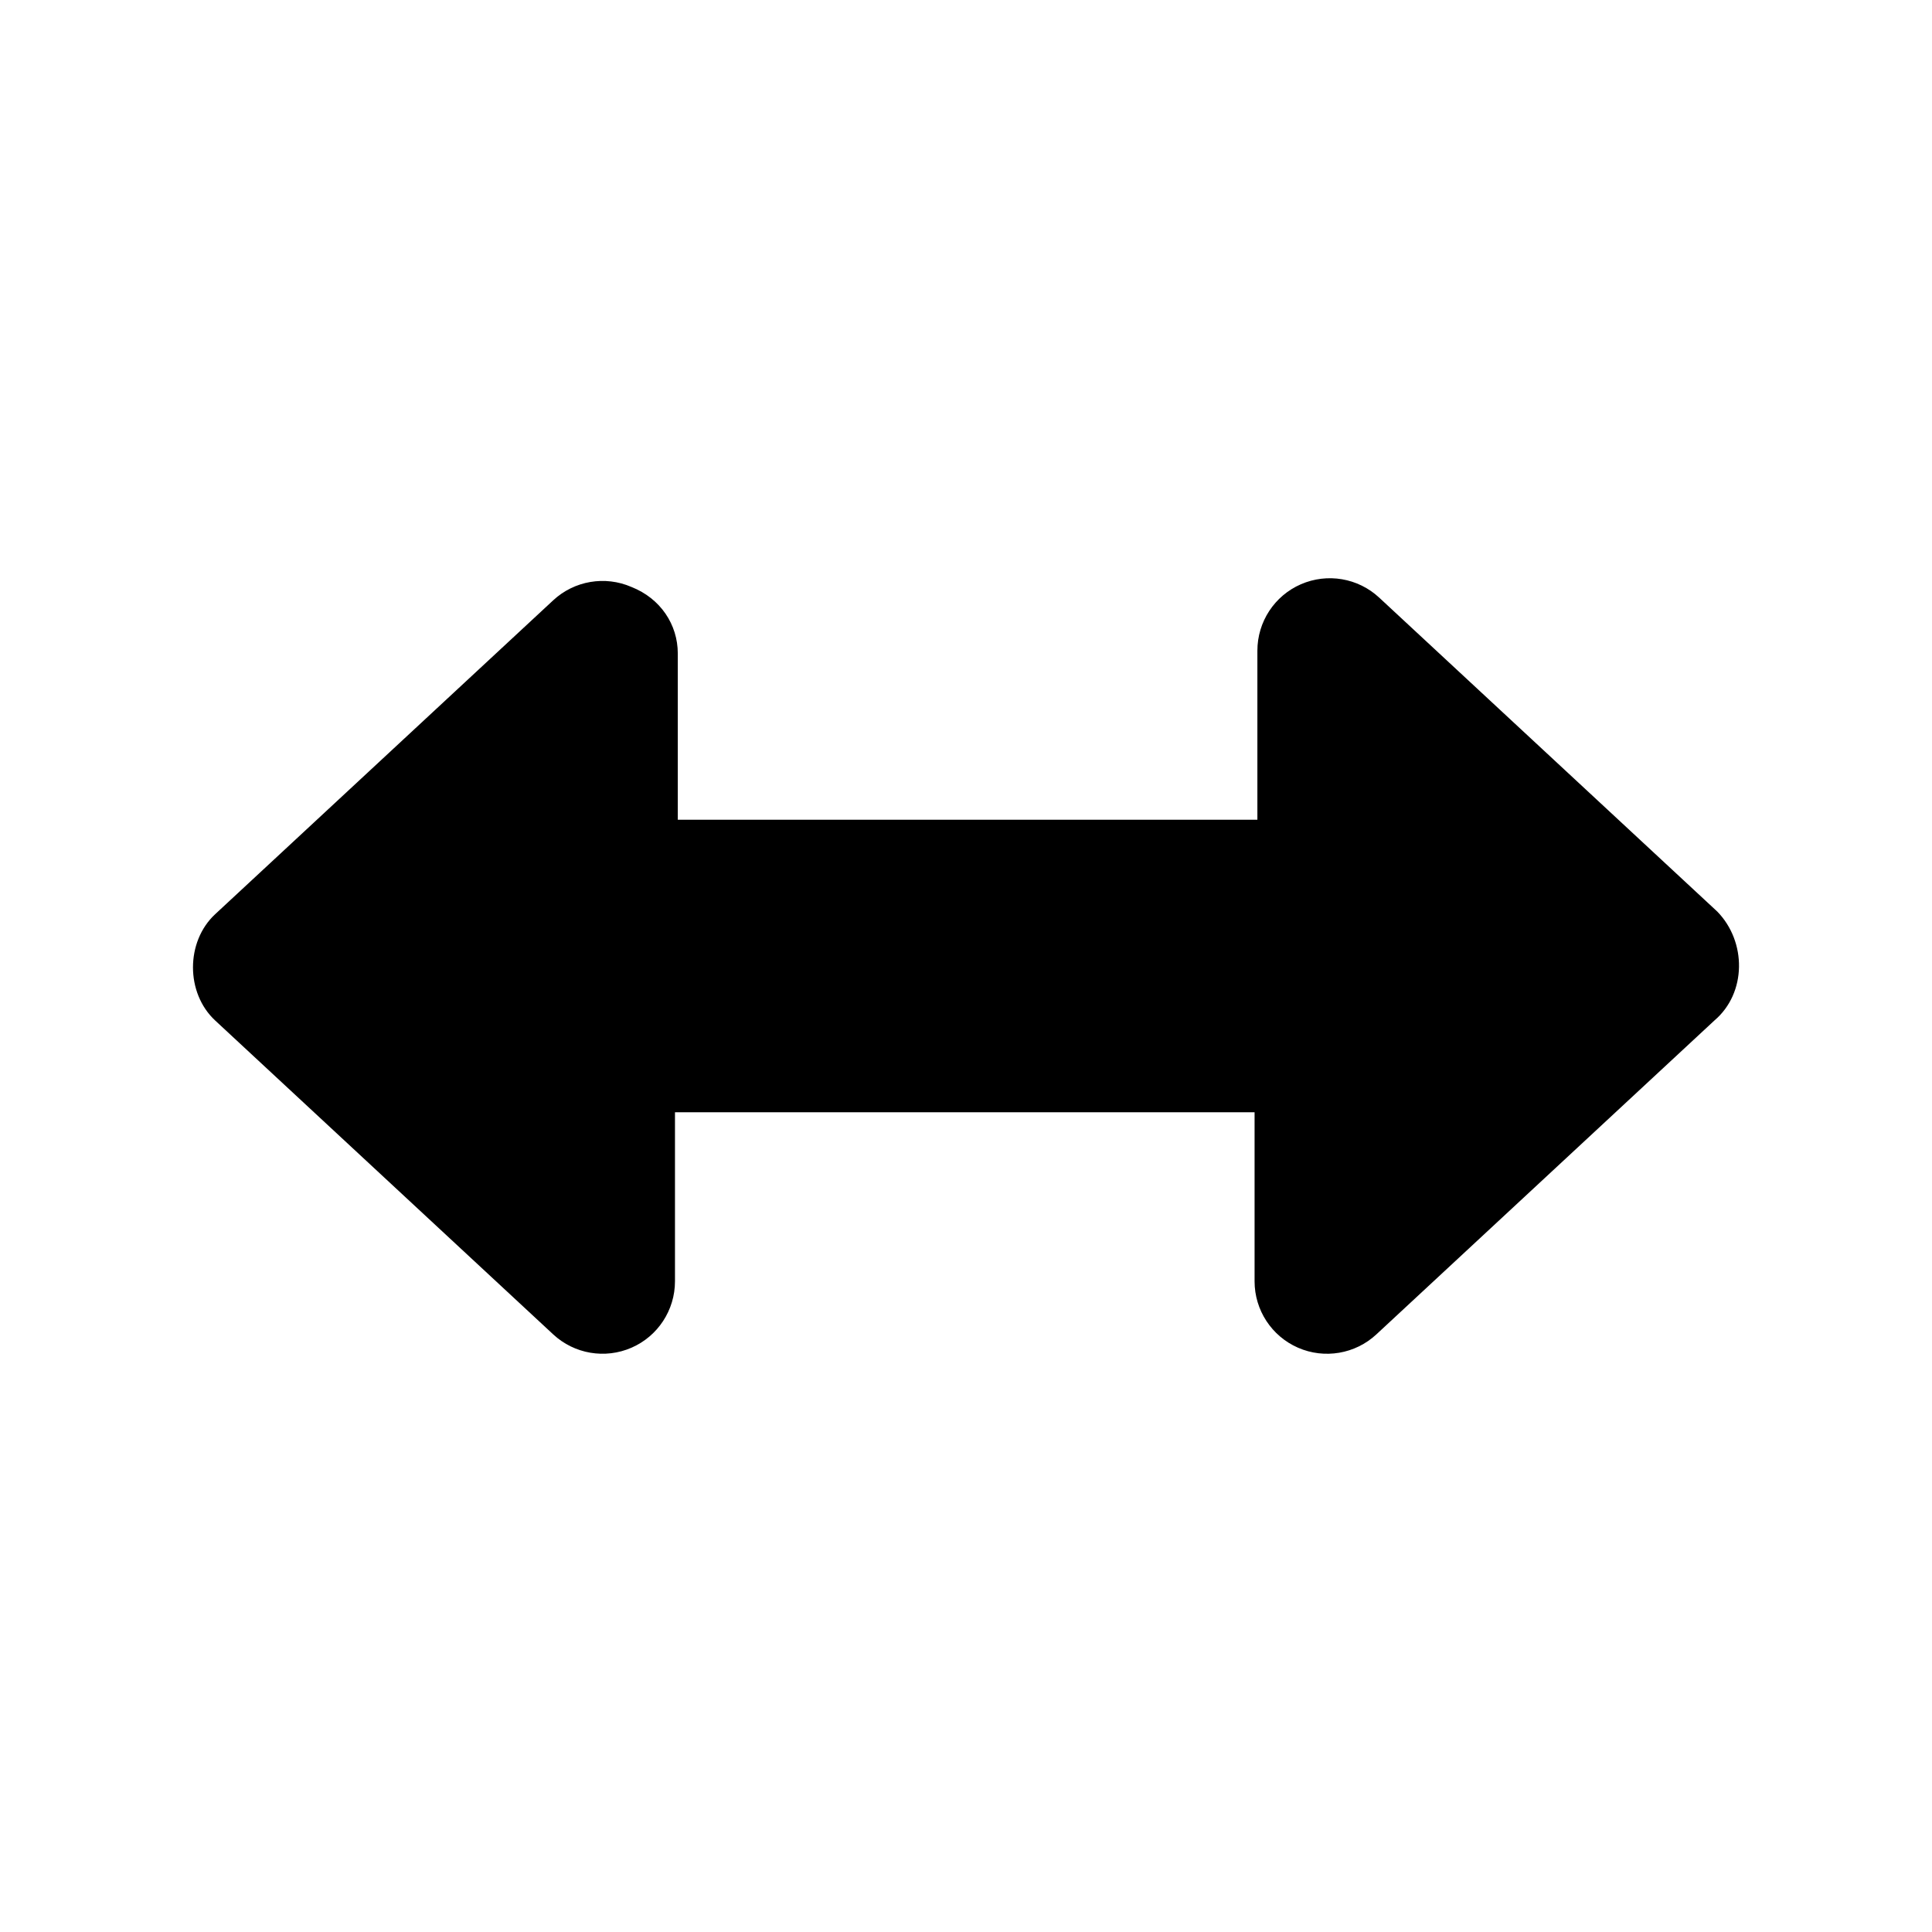
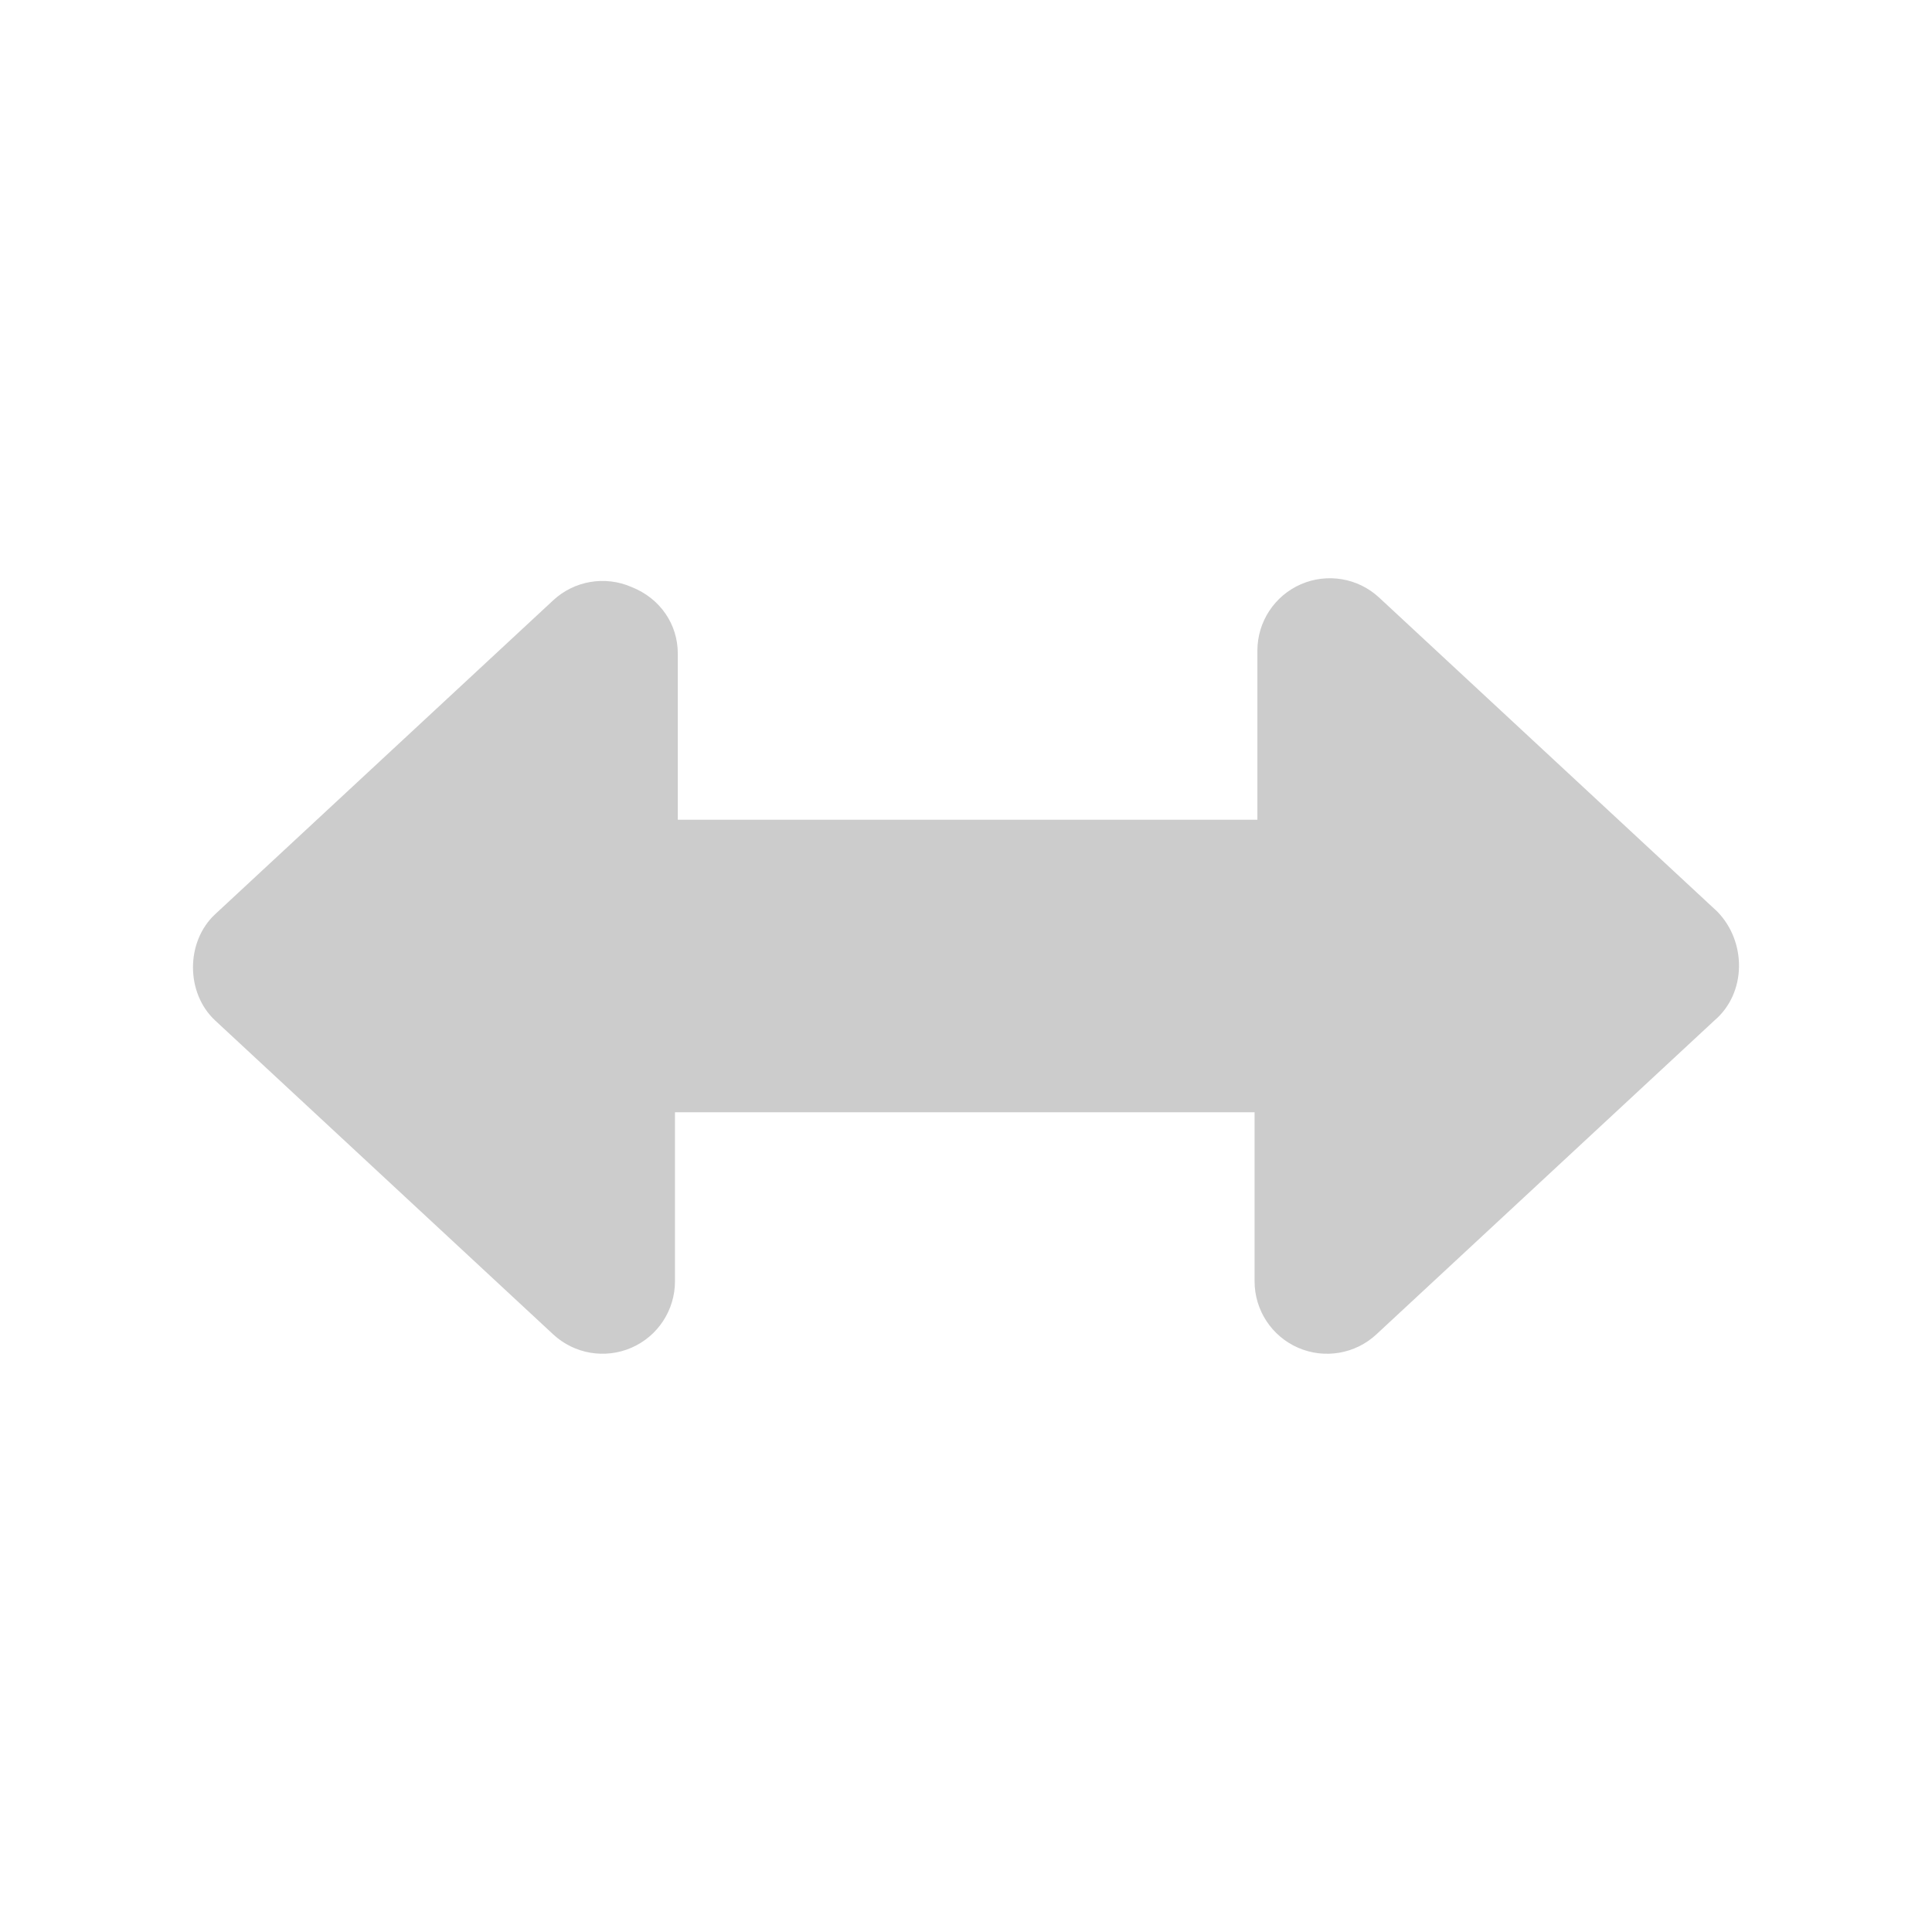
<svg xmlns="http://www.w3.org/2000/svg" viewBox="0 0 640 640" version="1.1" id="svg1">
  <defs id="defs1" />
-   <path d="m 567.925,338.047 -112,104 c -6.984,6.484 -17.17,8.219 -25.92,4.406 -8.75,-3.813 -14.41,-12.45 -14.41,-22 v -56 l -192,10e-4 v 55.993 c 0,9.547 -5.656,18.19 -14.41,22 -8.75,3.812 -18.94,2.078 -25.92,-4.406 l -112,-104 c -9.781,-9.094 -9.781,-26.09 0,-35.19 l 112,-104 c 6.984,-6.484 17.17,-8.219 25.92,-4.406 9.64,3.802 15.34,12.502 15.34,22.002 v 55.1 l 192,-10e-4 v -56 c 0,-9.547 5.656,-18.19 14.41,-22 8.754,-3.81 18.94,-2.078 25.92,4.406 l 112,104 c 9.77,9.995 9.77,26.995 -0.93,36.095 z" id="path1-0" />
+   <path d="m 567.925,338.047 -112,104 c -6.984,6.484 -17.17,8.219 -25.92,4.406 -8.75,-3.813 -14.41,-12.45 -14.41,-22 v -56 l -192,10e-4 v 55.993 c 0,9.547 -5.656,18.19 -14.41,22 -8.75,3.812 -18.94,2.078 -25.92,-4.406 l -112,-104 c -9.781,-9.094 -9.781,-26.09 0,-35.19 l 112,-104 c 6.984,-6.484 17.17,-8.219 25.92,-4.406 9.64,3.802 15.34,12.502 15.34,22.002 v 55.1 l 192,-10e-4 v -56 c 0,-9.547 5.656,-18.19 14.41,-22 8.754,-3.81 18.94,-2.078 25.92,4.406 l 112,104 c 9.77,9.995 9.77,26.995 -0.93,36.095 z" id="path1-0" style="fill:#cccccc" />
</svg>
